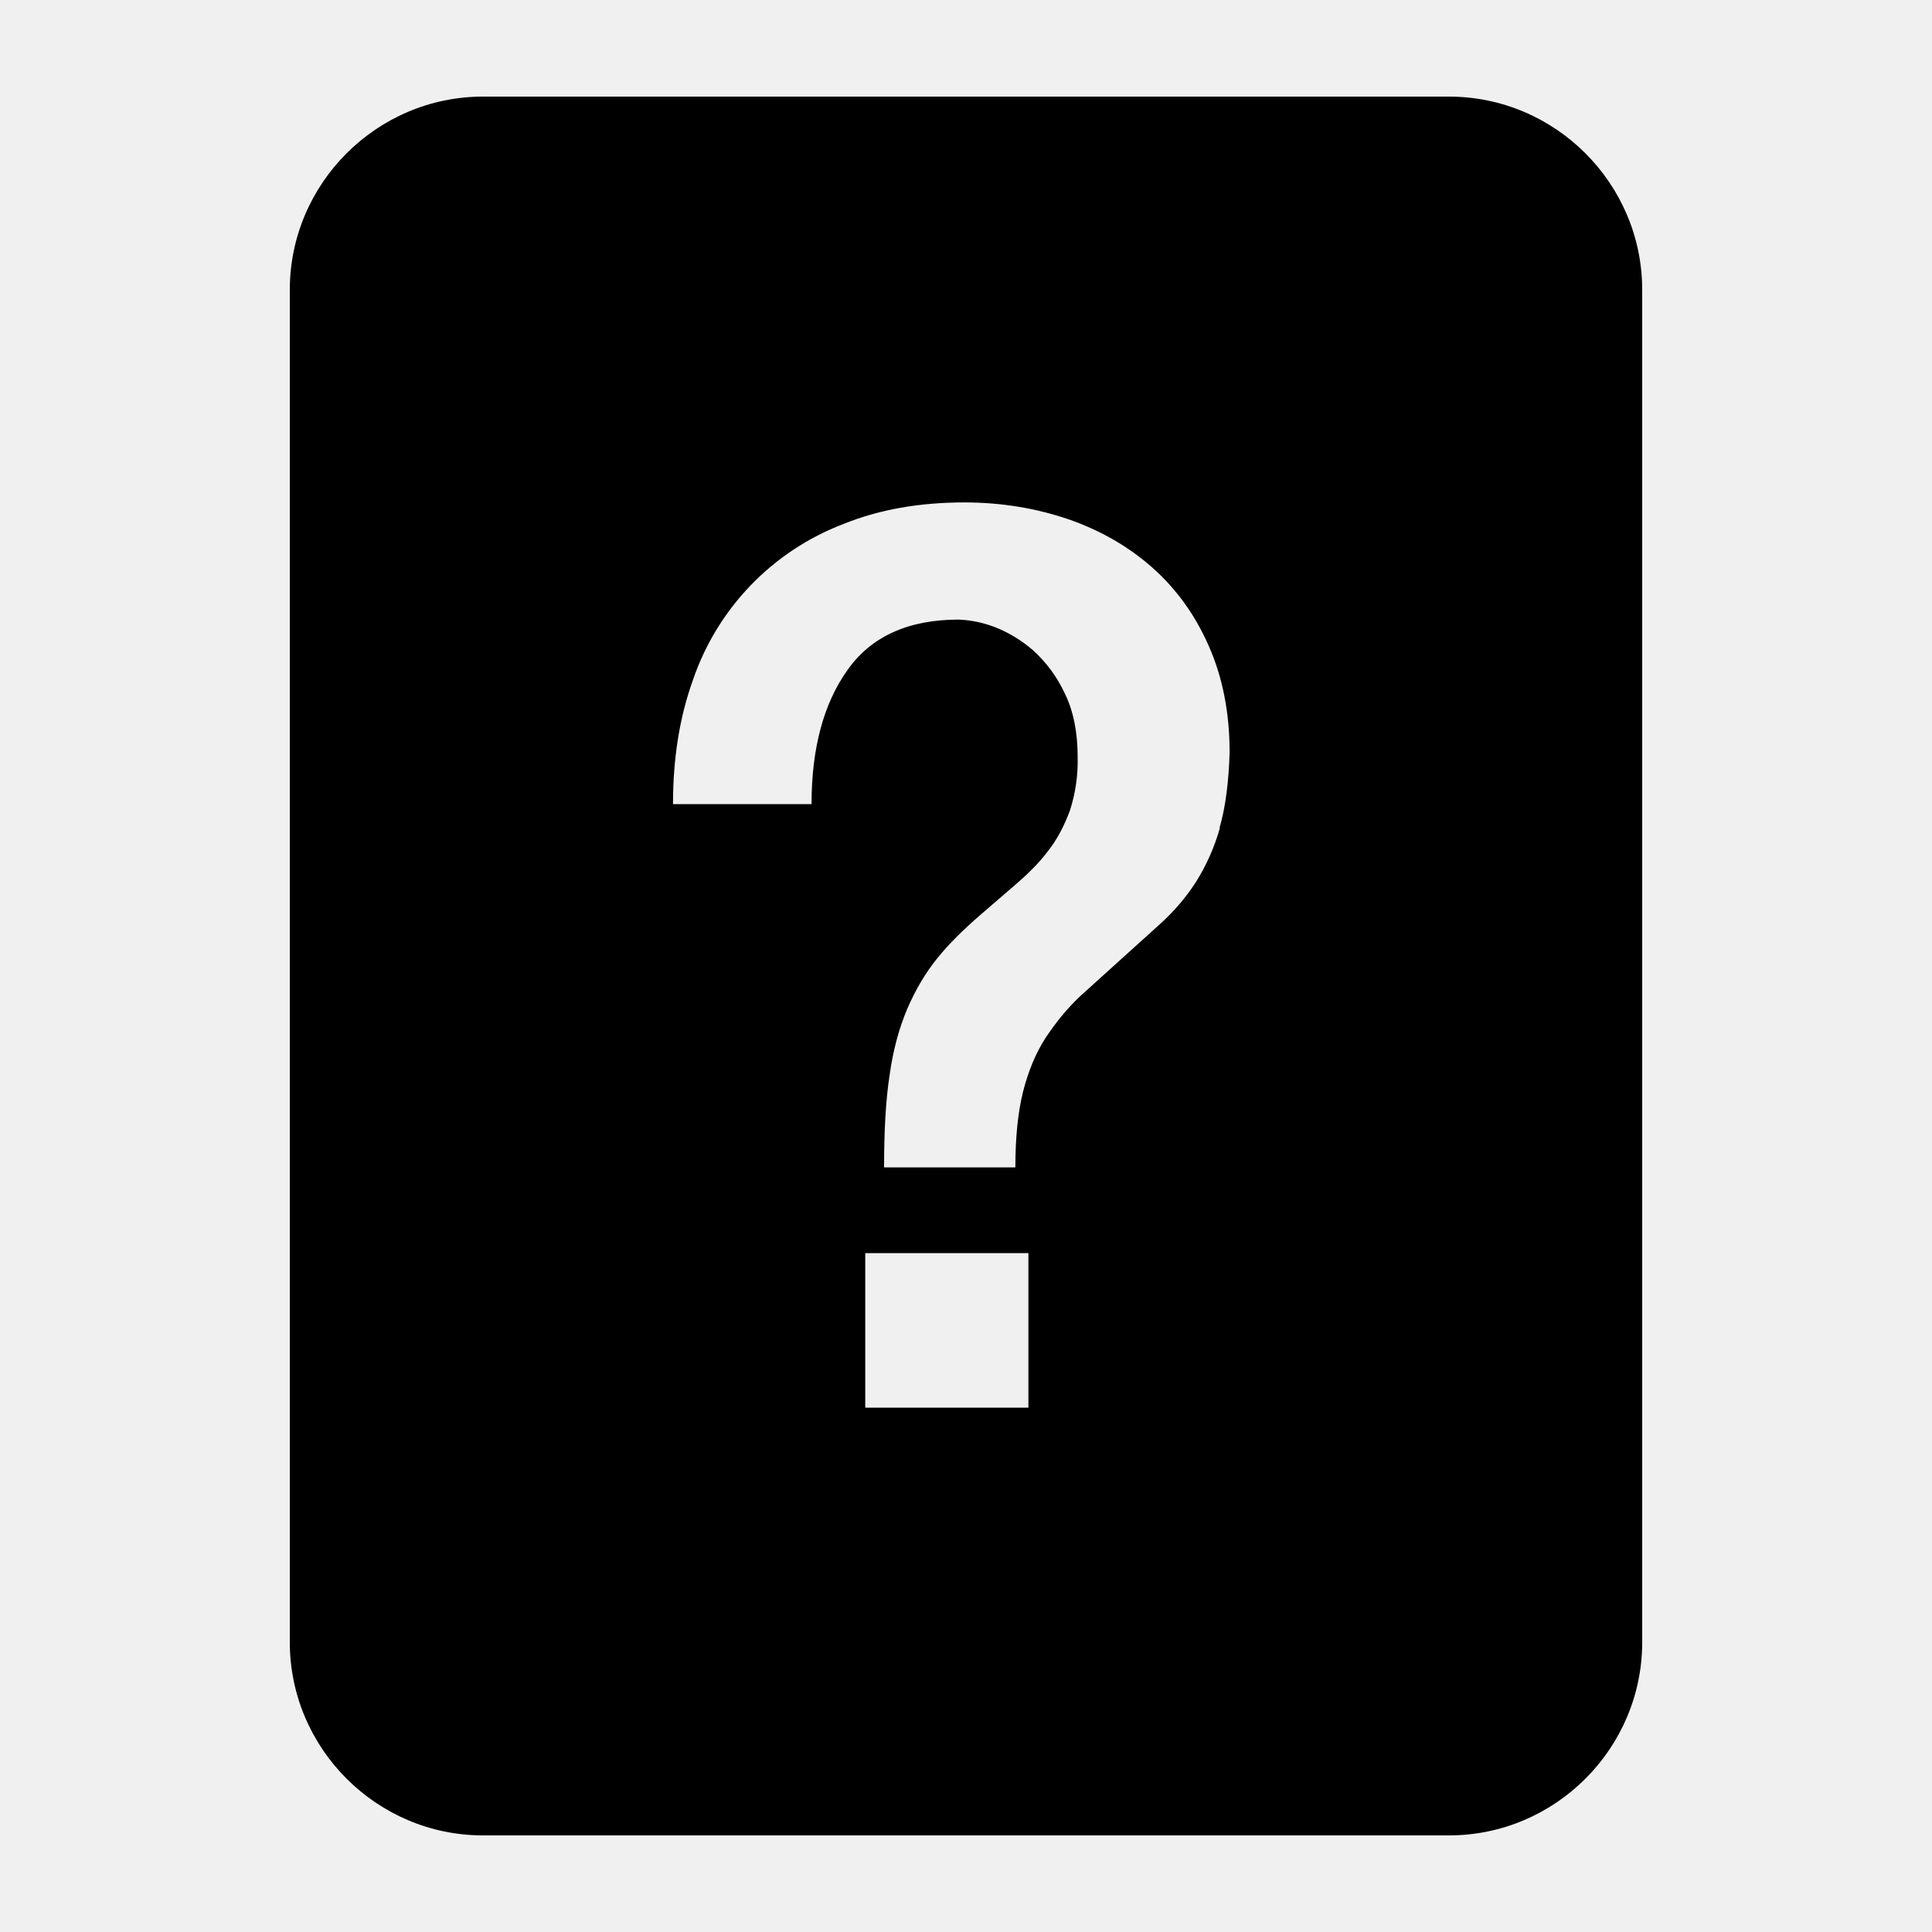
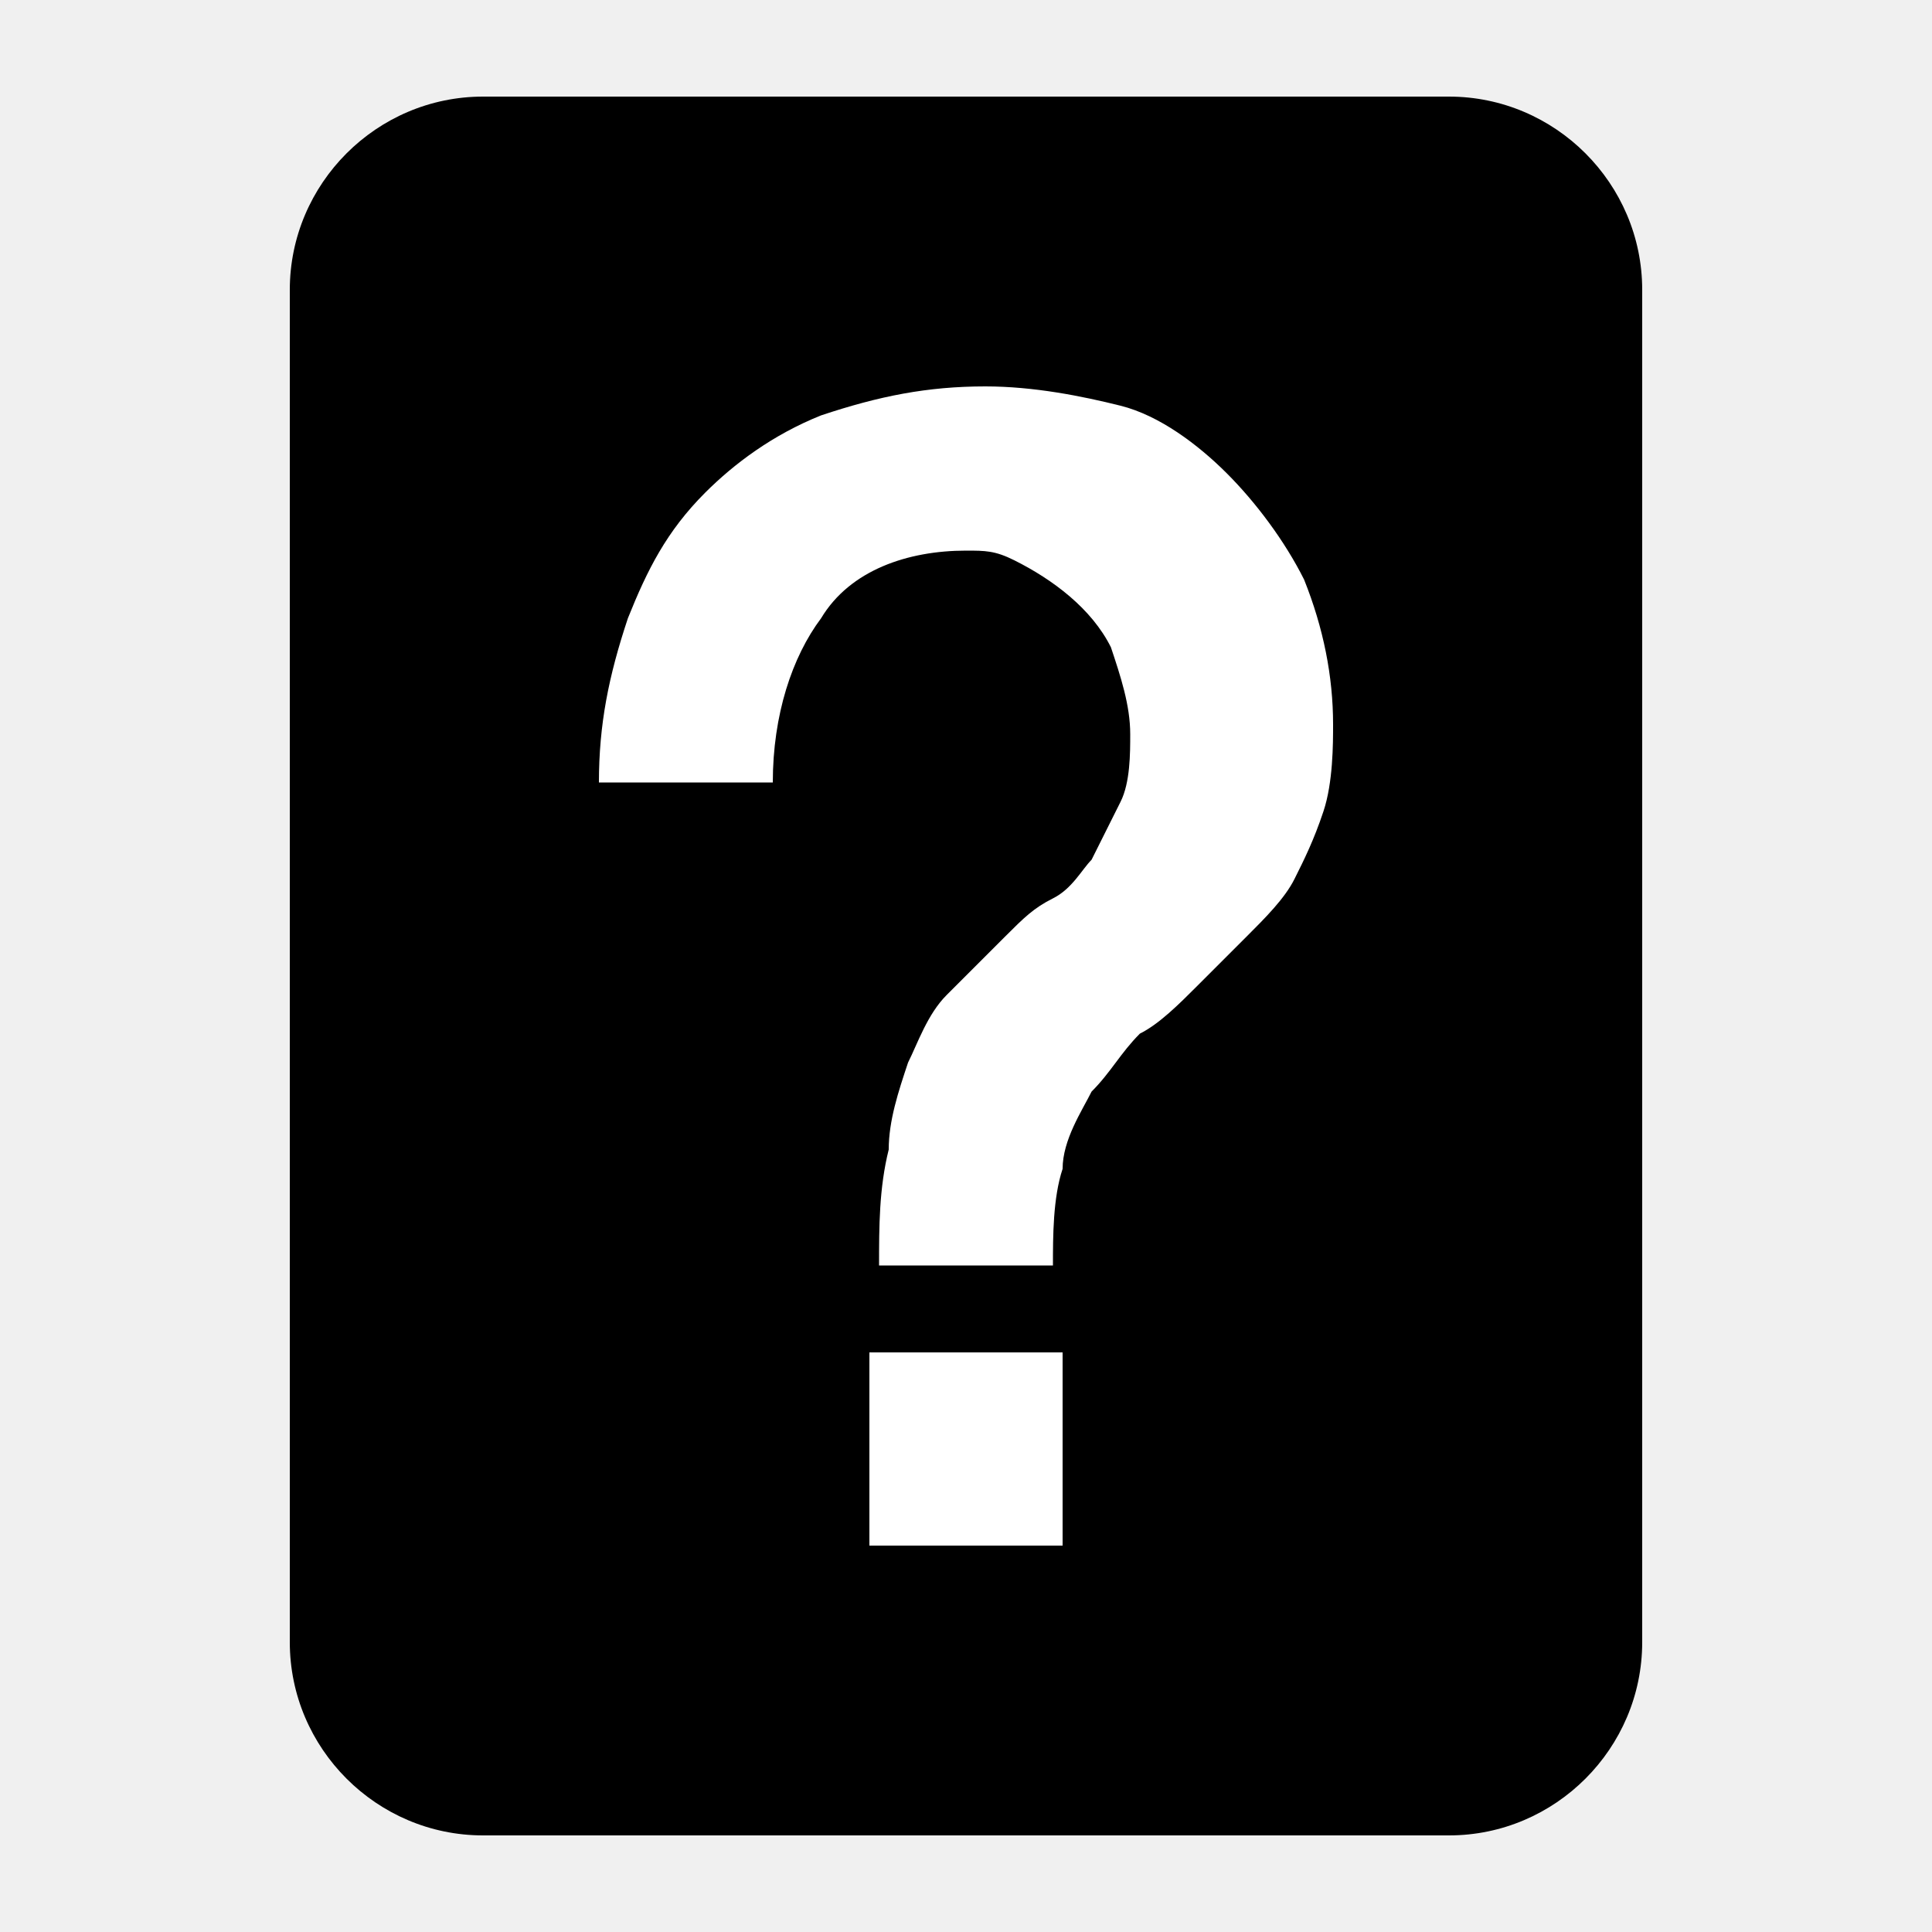
<svg xmlns="http://www.w3.org/2000/svg" width="20" height="20" viewBox="0 0 20 20">
-   <path d="M5 1c-1.1 0-2 .9-2 2v14c0 1.1.9 2 2 2h10c1.1 0 2-.9 2-2V3c0-1.1-.9-2-2-2H5zm4.981 4.201c.385 0 .743.06 1.078.174.33.114.623.282.869.5s.443.487.586.814c.143.323.215.692.215 1.1-.01.306-.041.564-.105.783h.004a2.144 2.144 0 0 1-.25.562c-.104.16-.226.301-.361.424l-.402.363-.438.396c-.134.127-.251.273-.354.428-.103.16-.179.346-.232.555-.054.215-.08.475-.08.785h-1.359c0-.378.017-.696.057-.955.036-.26.099-.489.184-.689.085-.196.187-.37.309-.52.12-.15.268-.294.434-.439l.385-.332c.12-.105.234-.214.328-.34.098-.124.169-.265.227-.42a1.67 1.67 0 0 0 .08-.551c0-.256-.044-.48-.133-.66a1.397 1.397 0 0 0-.322-.441 1.35 1.35 0 0 0-.402-.246 1.17 1.17 0 0 0-.375-.078c-.52 0-.905.174-1.15.521-.247.345-.373.809-.373 1.389h-1.434c0-.468.066-.894.205-1.281a2.641 2.641 0 0 1 1.56-1.619c.37-.15.79-.223 1.252-.223zm-1.023 7.771h1.688v1.6H8.957v-1.6z" />
+   <path d="M5 1c-1.1 0-2 .9-2 2v14c0 1.1.9 2 2 2h10c1.1 0 2-.9 2-2V3c0-1.1-.9-2-2-2" />
+   <path fill="#fff" d="M9 14h2v2H9zm4.7-5.6c-.1.3-.2.5-.3.7-.1.2-.3.4-.5.6l-.5.5c-.2.2-.4.4-.6.5-.2.2-.3.4-.5.6-.1.2-.3.5-.3.8-.1.3-.1.7-.1 1H9.1c0-.4 0-.8.1-1.2 0-.3.1-.6.2-.9.1-.2.2-.5.4-.7l.6-.6c.2-.2.3-.3.5-.4.2-.1.3-.3.4-.4l.3-.6c.1-.2.1-.5.1-.7 0-.3-.1-.6-.2-.9-.2-.4-.6-.7-1-.9-.2-.1-.3-.1-.5-.1-.6 0-1.2.2-1.5.7-.3.4-.5 1-.5 1.7H6.2c0-.6.1-1.1.3-1.7.2-.5.4-.9.8-1.3.3-.3.7-.6 1.2-.8.6-.2 1.1-.3 1.7-.3.5 0 1 .1 1.4.2.4.1.8.4 1.1.7.3.3.6.7.8 1.1.2.5.3 1 .3 1.5 0 .2 0 .6-.1.9z" />
</svg>
